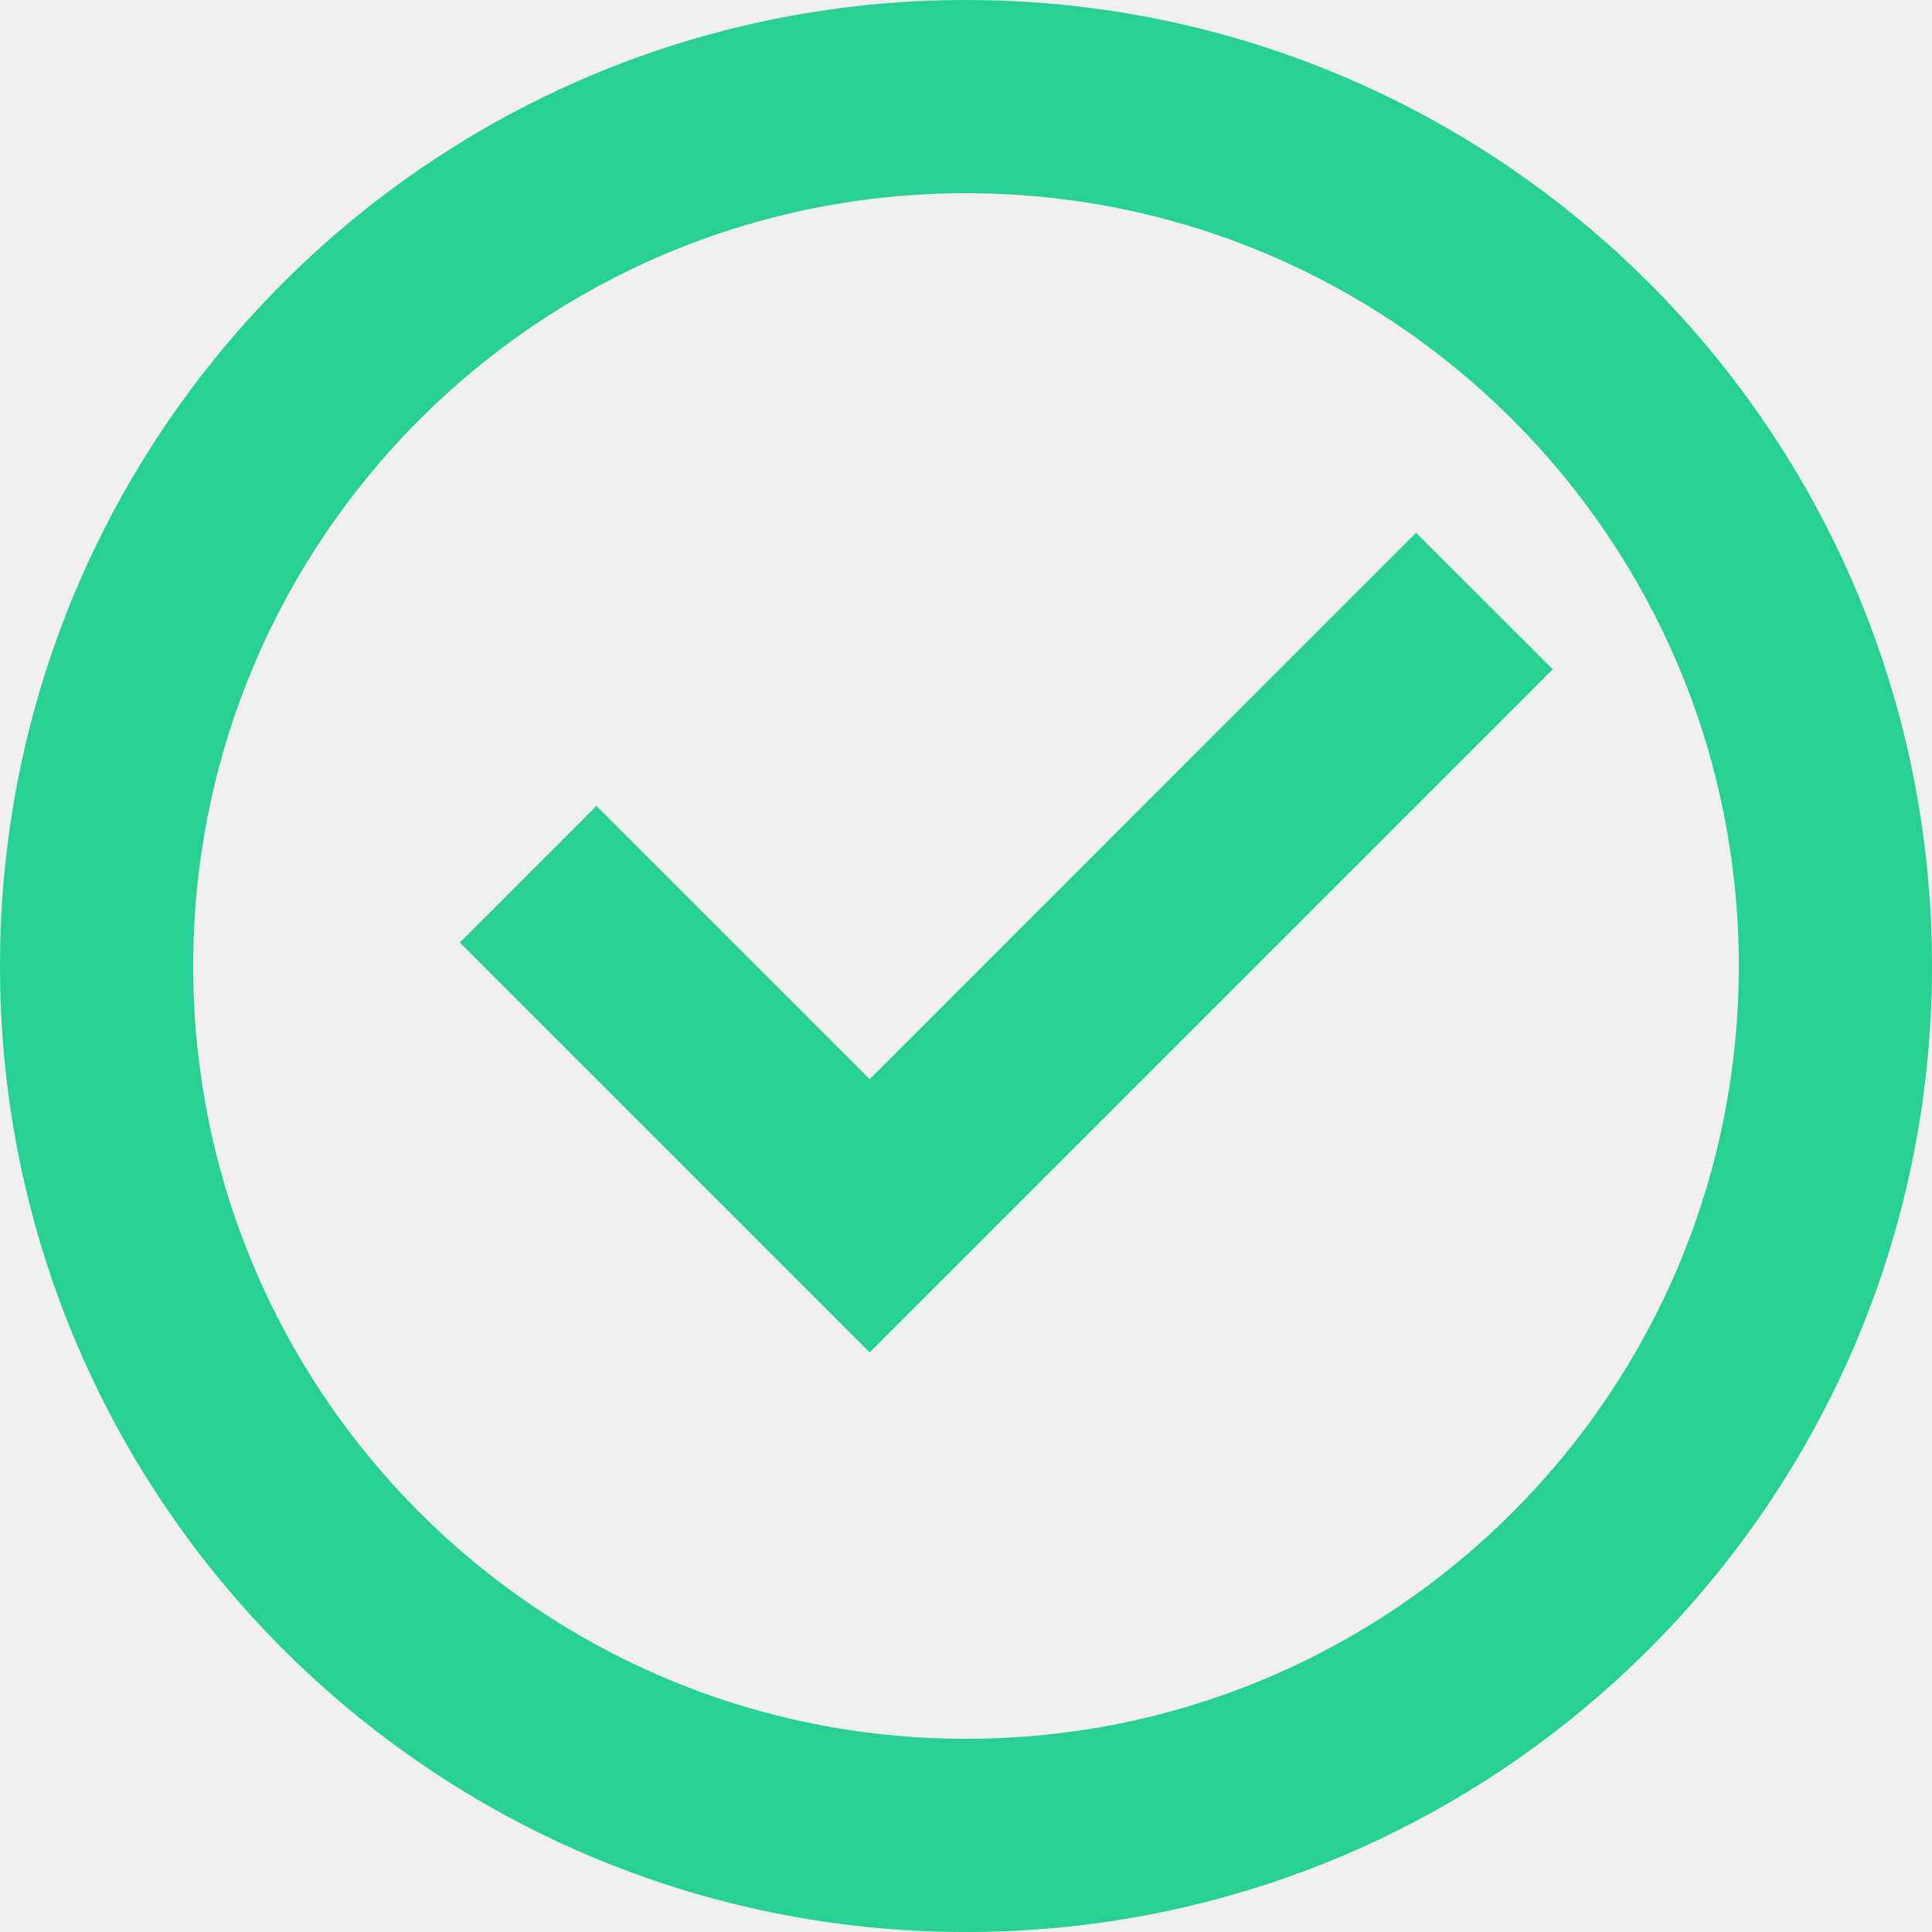
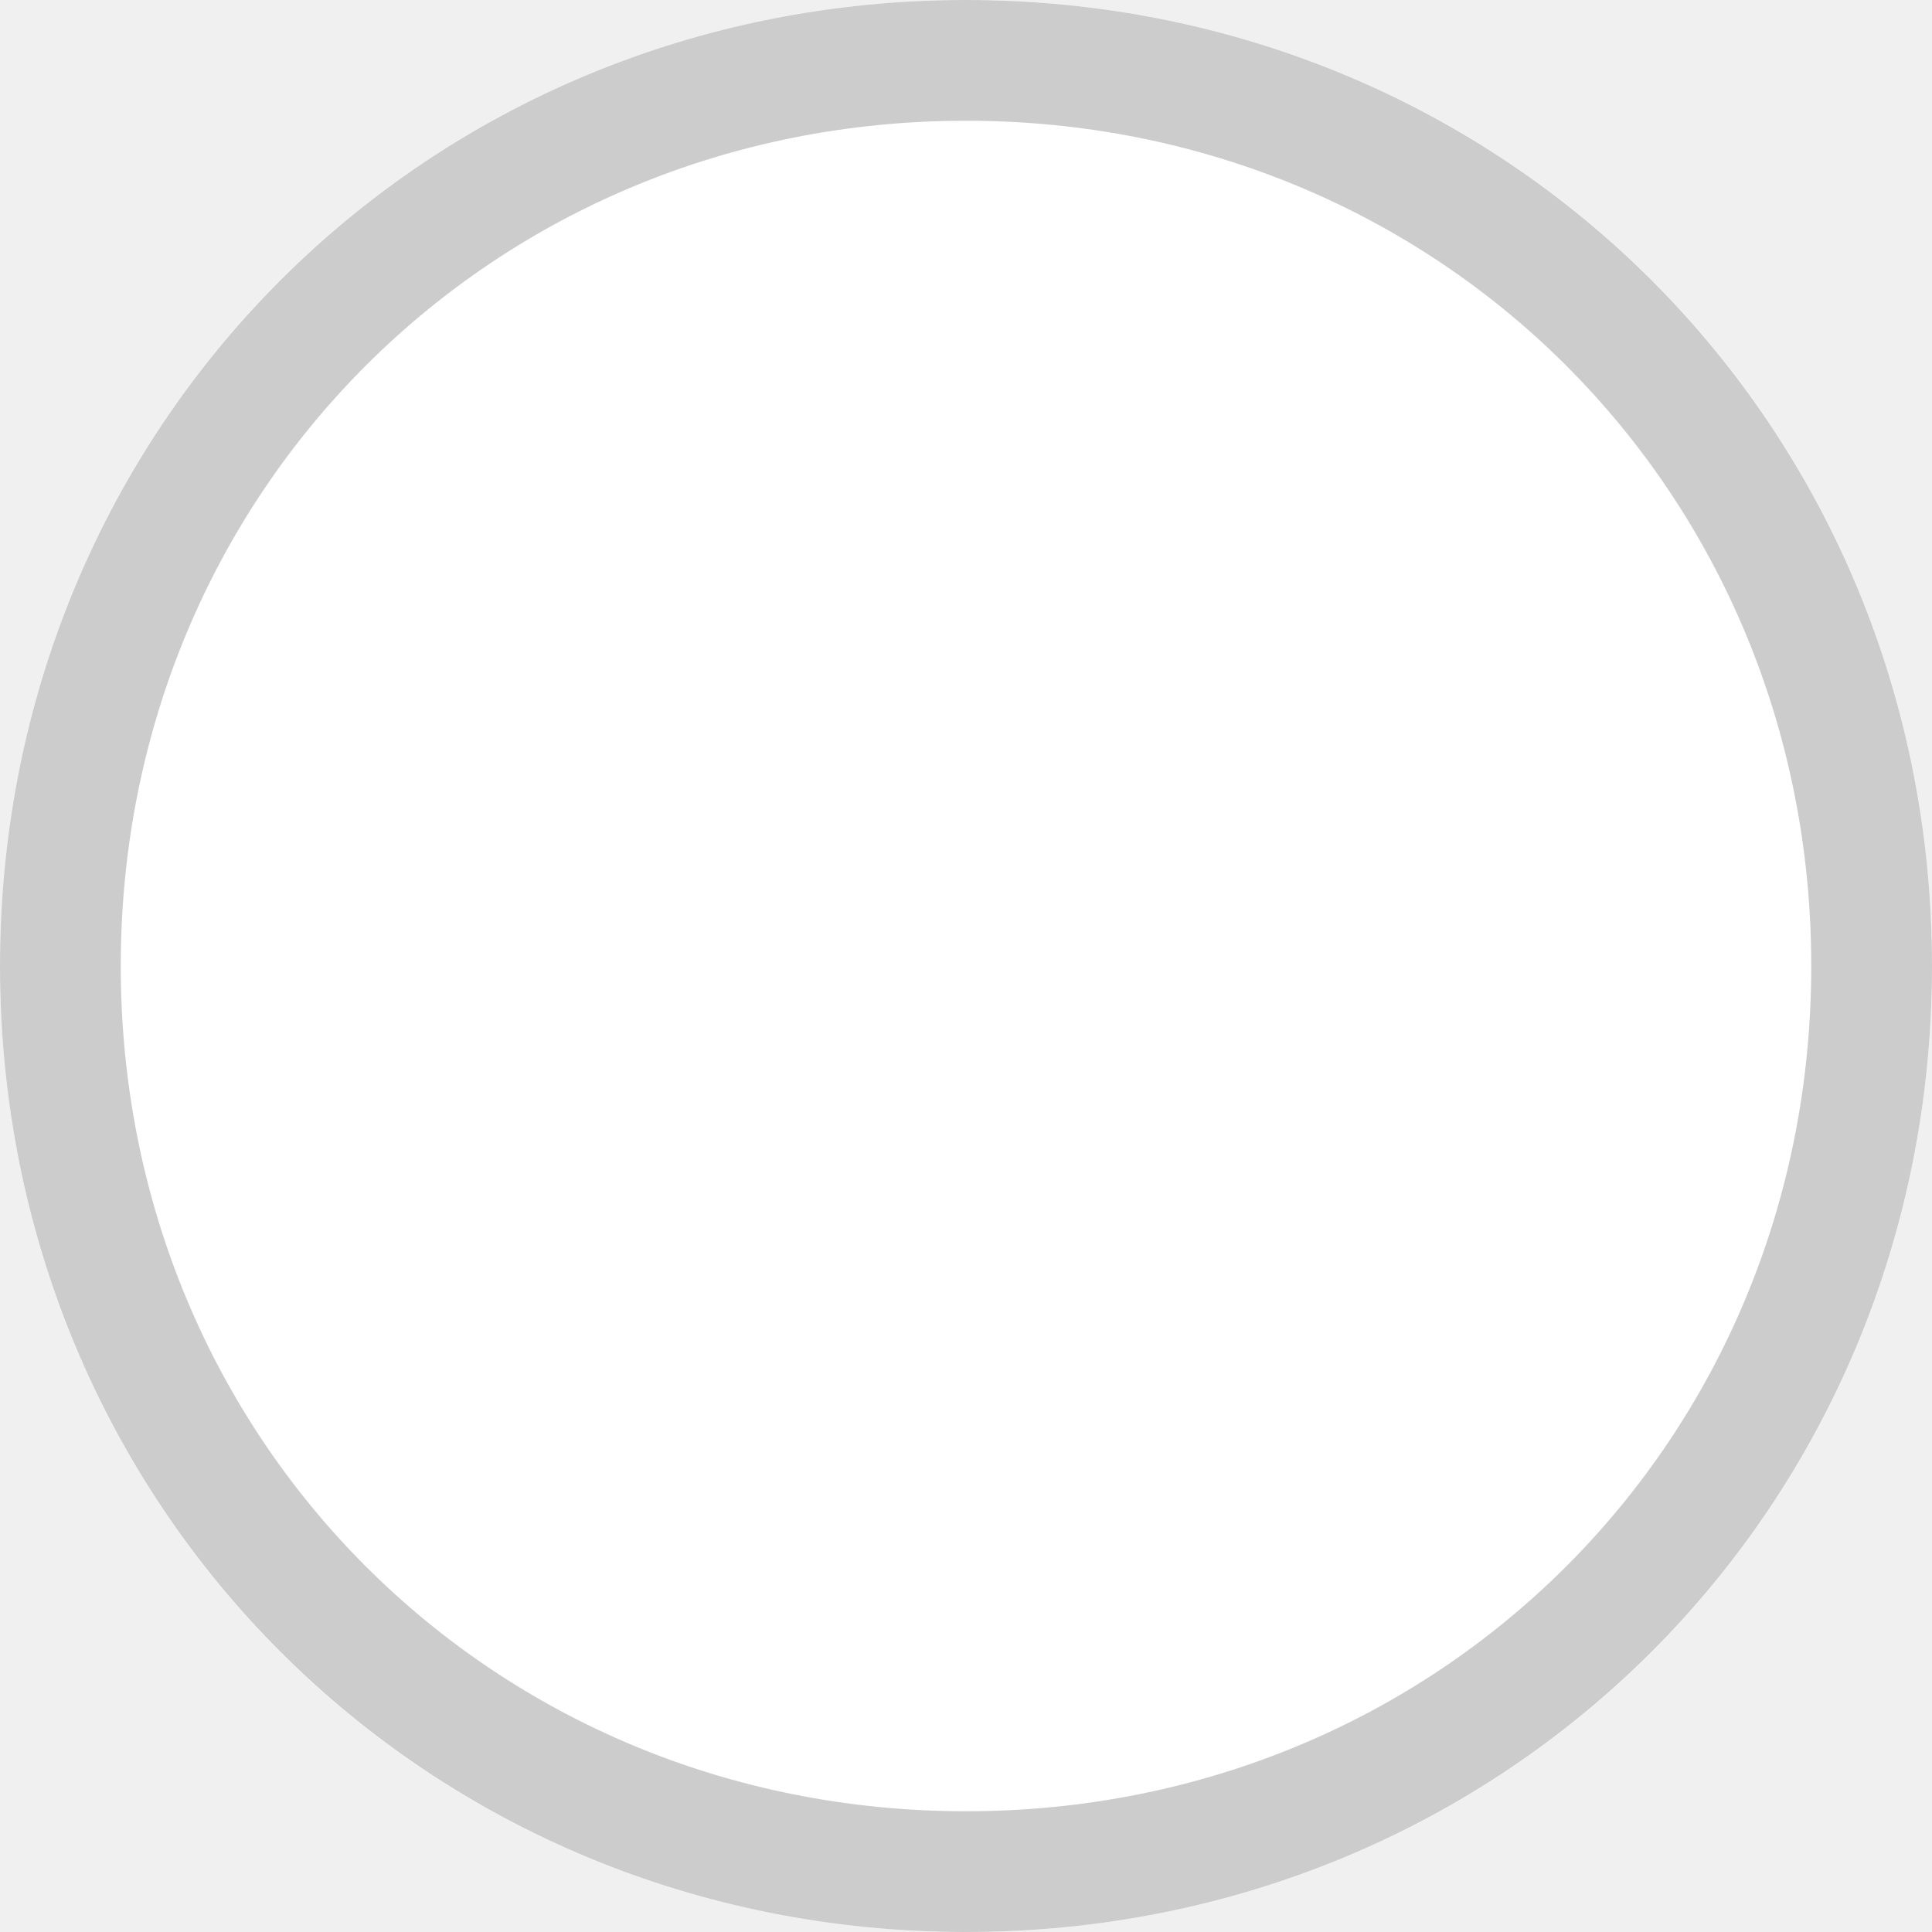
- <svg xmlns="http://www.w3.org/2000/svg" version="1.1" width="20px" height="20px">
-   <g transform="matrix(1 0 0 1 -20 -15 )">
-     <path d="M 20 10  C 20 15.523  15.523 20  10 20  C 4.477 20  0 15.523  0 10  C 0 4.477  4.477 0  10 0  C 15.523 0  20 4.477  20 10  Z M 10 18  C 14.418 18  18 14.418  18 10  C 18 5.582  14.418 2  10 2  C 5.582 2  2 5.582  2 10  C 2 14.418  5.582 18  10 18  Z M 16.074 6.929  L 9.003 14  L 4.76 9.757  L 6.174 8.343  L 9.003 11.172  L 14.659 5.515  L 16.074 6.929  Z " fill-rule="nonzero" fill="#28d094" stroke="none" transform="matrix(1 0 0 1 20 15 )" />
+ <svg xmlns="http://www.w3.org/2000/svg" version="1.1" width="16px" height="16px">
+   <g transform="matrix(1 0 0 1 -155 -1600 )">
+     <path d="M 163 1600  C 167.48 1600  171 1603.52  171 1608  C 171 1612.48  167.48 1616  163 1616  C 158.52 1616  155 1612.48  155 1608  C 155 1603.52  158.52 1600  163 1600  Z " fill-rule="nonzero" fill="#ffffff" stroke="none" />
+     <path d="M 163 1600.5  C 167.2 1600.5  170.5 1603.8  170.5 1608  C 170.5 1612.2  167.2 1615.5  163 1615.5  C 158.8 1615.5  155.5 1612.2  155.5 1608  C 155.5 1603.8  158.8 1600.5  163 1600.5  Z " stroke-width="1" stroke="#cccccc" fill="none" />
  </g>
</svg>
